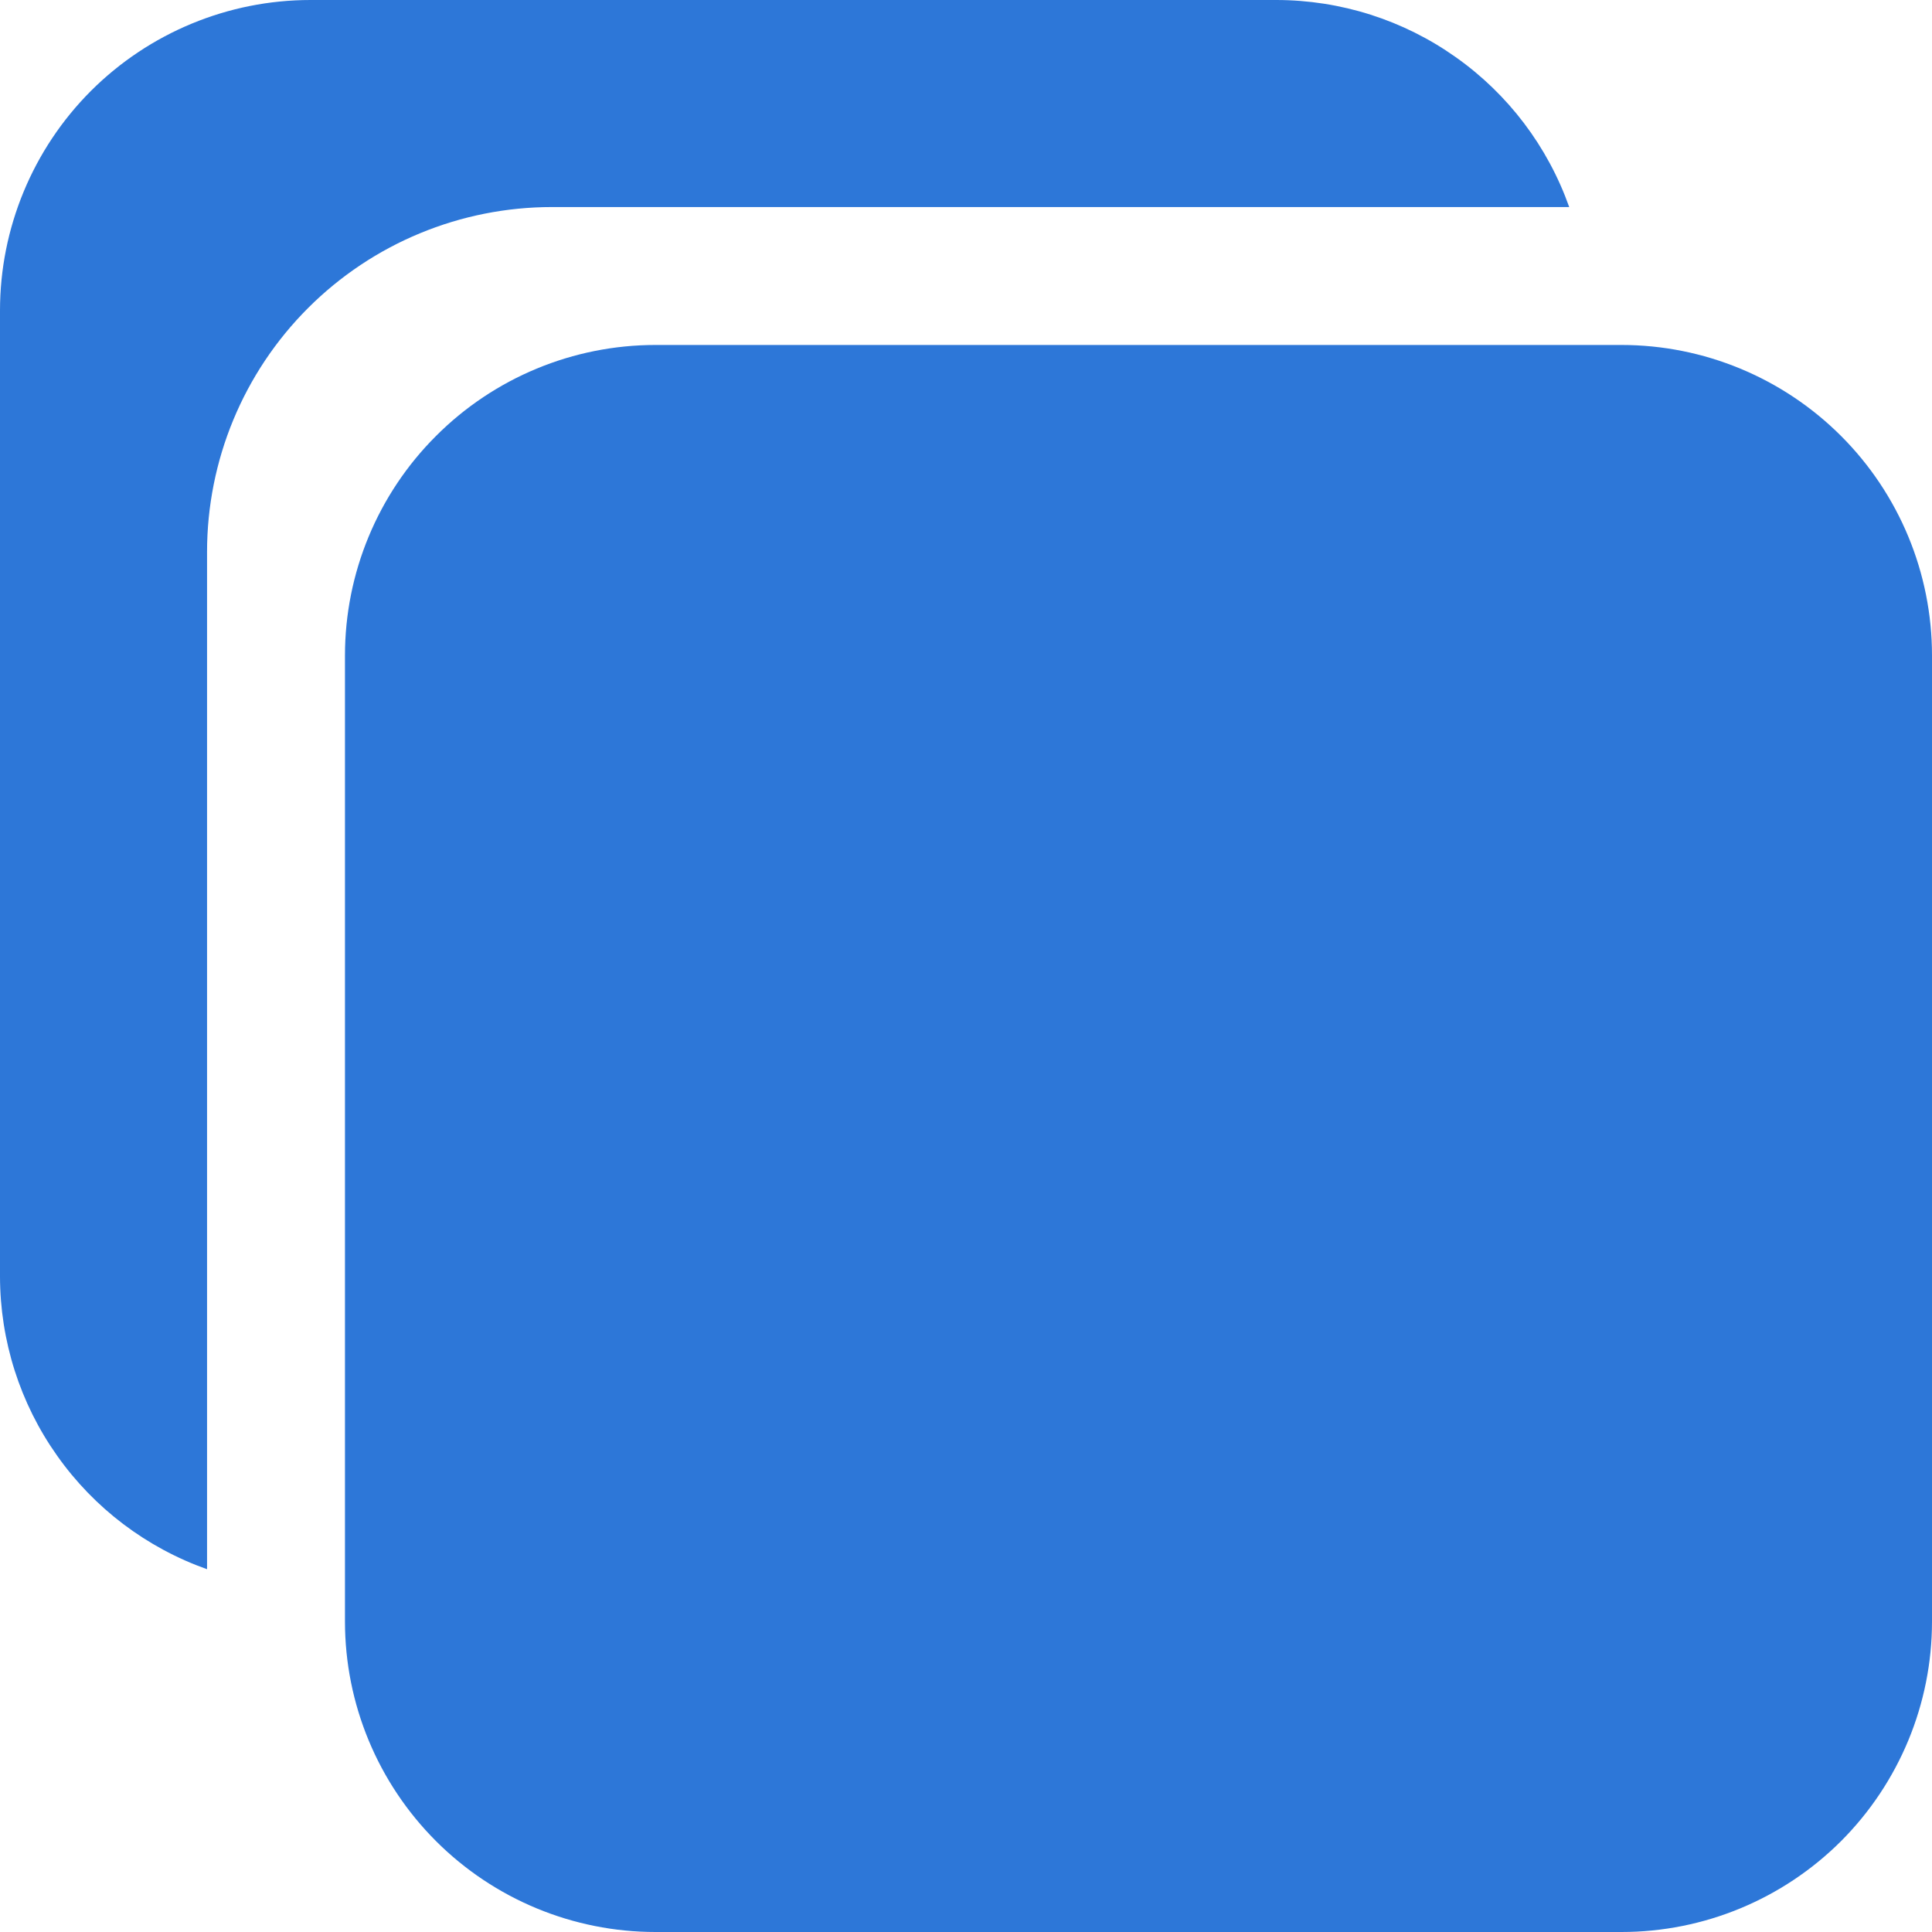
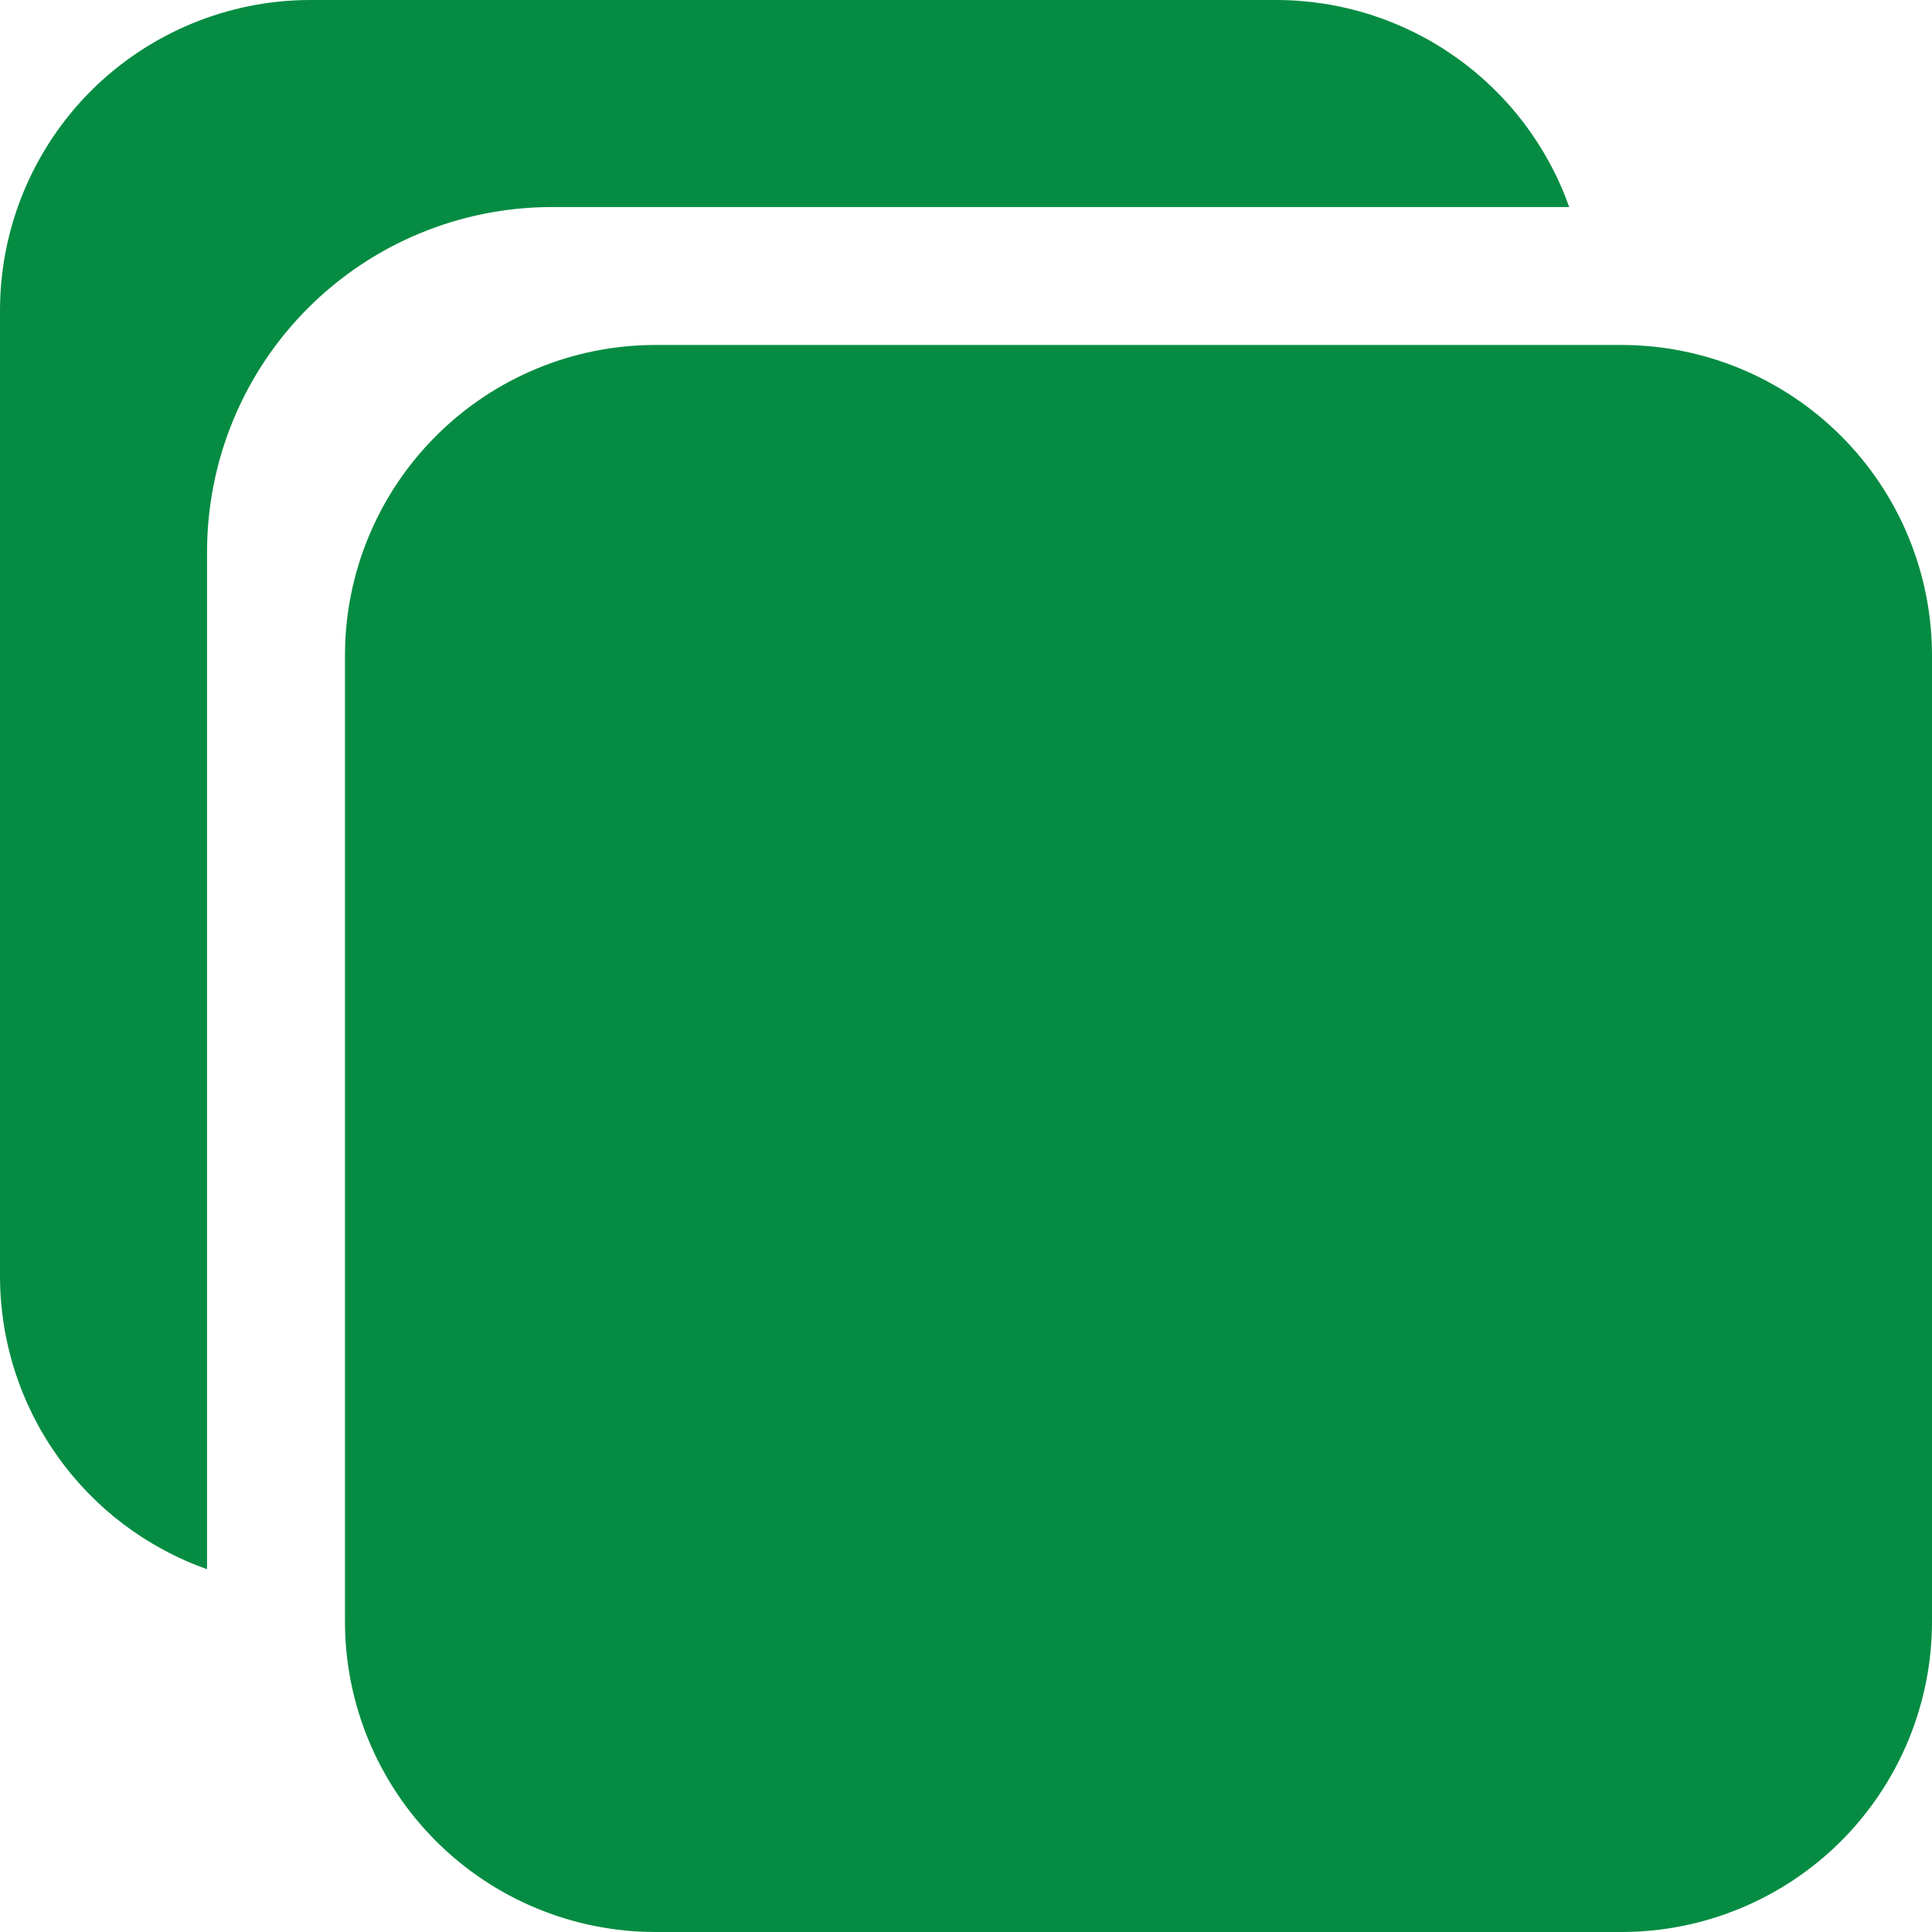
<svg xmlns="http://www.w3.org/2000/svg" width="18" height="18" viewBox="0 0 18 18" fill="none">
-   <path d="M15.107 18H6.107C5.34 18 4.604 17.695 4.062 17.153C3.519 16.61 3.214 15.874 3.214 15.107V6.107C3.214 5.34 3.519 4.604 4.062 4.062C4.604 3.519 5.34 3.214 6.107 3.214H15.107C15.874 3.214 16.61 3.519 17.153 4.062C17.695 4.604 18 5.34 18 6.107V15.107C18 15.874 17.695 16.61 17.153 17.153C16.61 17.695 15.874 18 15.107 18Z" fill="#2D77D8" />
-   <path d="M5.143 1.929H14.62C14.42 1.365 14.051 0.877 13.562 0.532C13.074 0.186 12.491 0.001 11.893 0H2.893C2.126 0 1.39 0.305 0.847 0.847C0.305 1.39 0 2.126 0 2.893V11.893C0.001 12.491 0.186 13.074 0.532 13.562C0.877 14.051 1.365 14.42 1.929 14.62V5.143C1.929 4.29 2.267 3.473 2.87 2.87C3.473 2.267 4.29 1.929 5.143 1.929Z" fill="#2D77D8" />
+   <path d="M15.107 18H6.107C5.34 18 4.604 17.695 4.062 17.153C3.519 16.61 3.214 15.874 3.214 15.107V6.107C3.214 5.34 3.519 4.604 4.062 4.062C4.604 3.519 5.34 3.214 6.107 3.214H15.107C15.874 3.214 16.61 3.519 17.153 4.062C17.695 4.604 18 5.34 18 6.107V15.107C18 15.874 17.695 16.61 17.153 17.153C16.61 17.695 15.874 18 15.107 18Z" fill="#058C42" />
+   <path d="M5.143 1.929H14.62C14.42 1.365 14.051 0.877 13.562 0.532C13.074 0.186 12.491 0.001 11.893 0H2.893C2.126 0 1.39 0.305 0.847 0.847C0.305 1.39 0 2.126 0 2.893V11.893C0.001 12.491 0.186 13.074 0.532 13.562C0.877 14.051 1.365 14.42 1.929 14.62V5.143C1.929 4.29 2.267 3.473 2.87 2.87C3.473 2.267 4.29 1.929 5.143 1.929Z" fill="#058C42" />
</svg>
